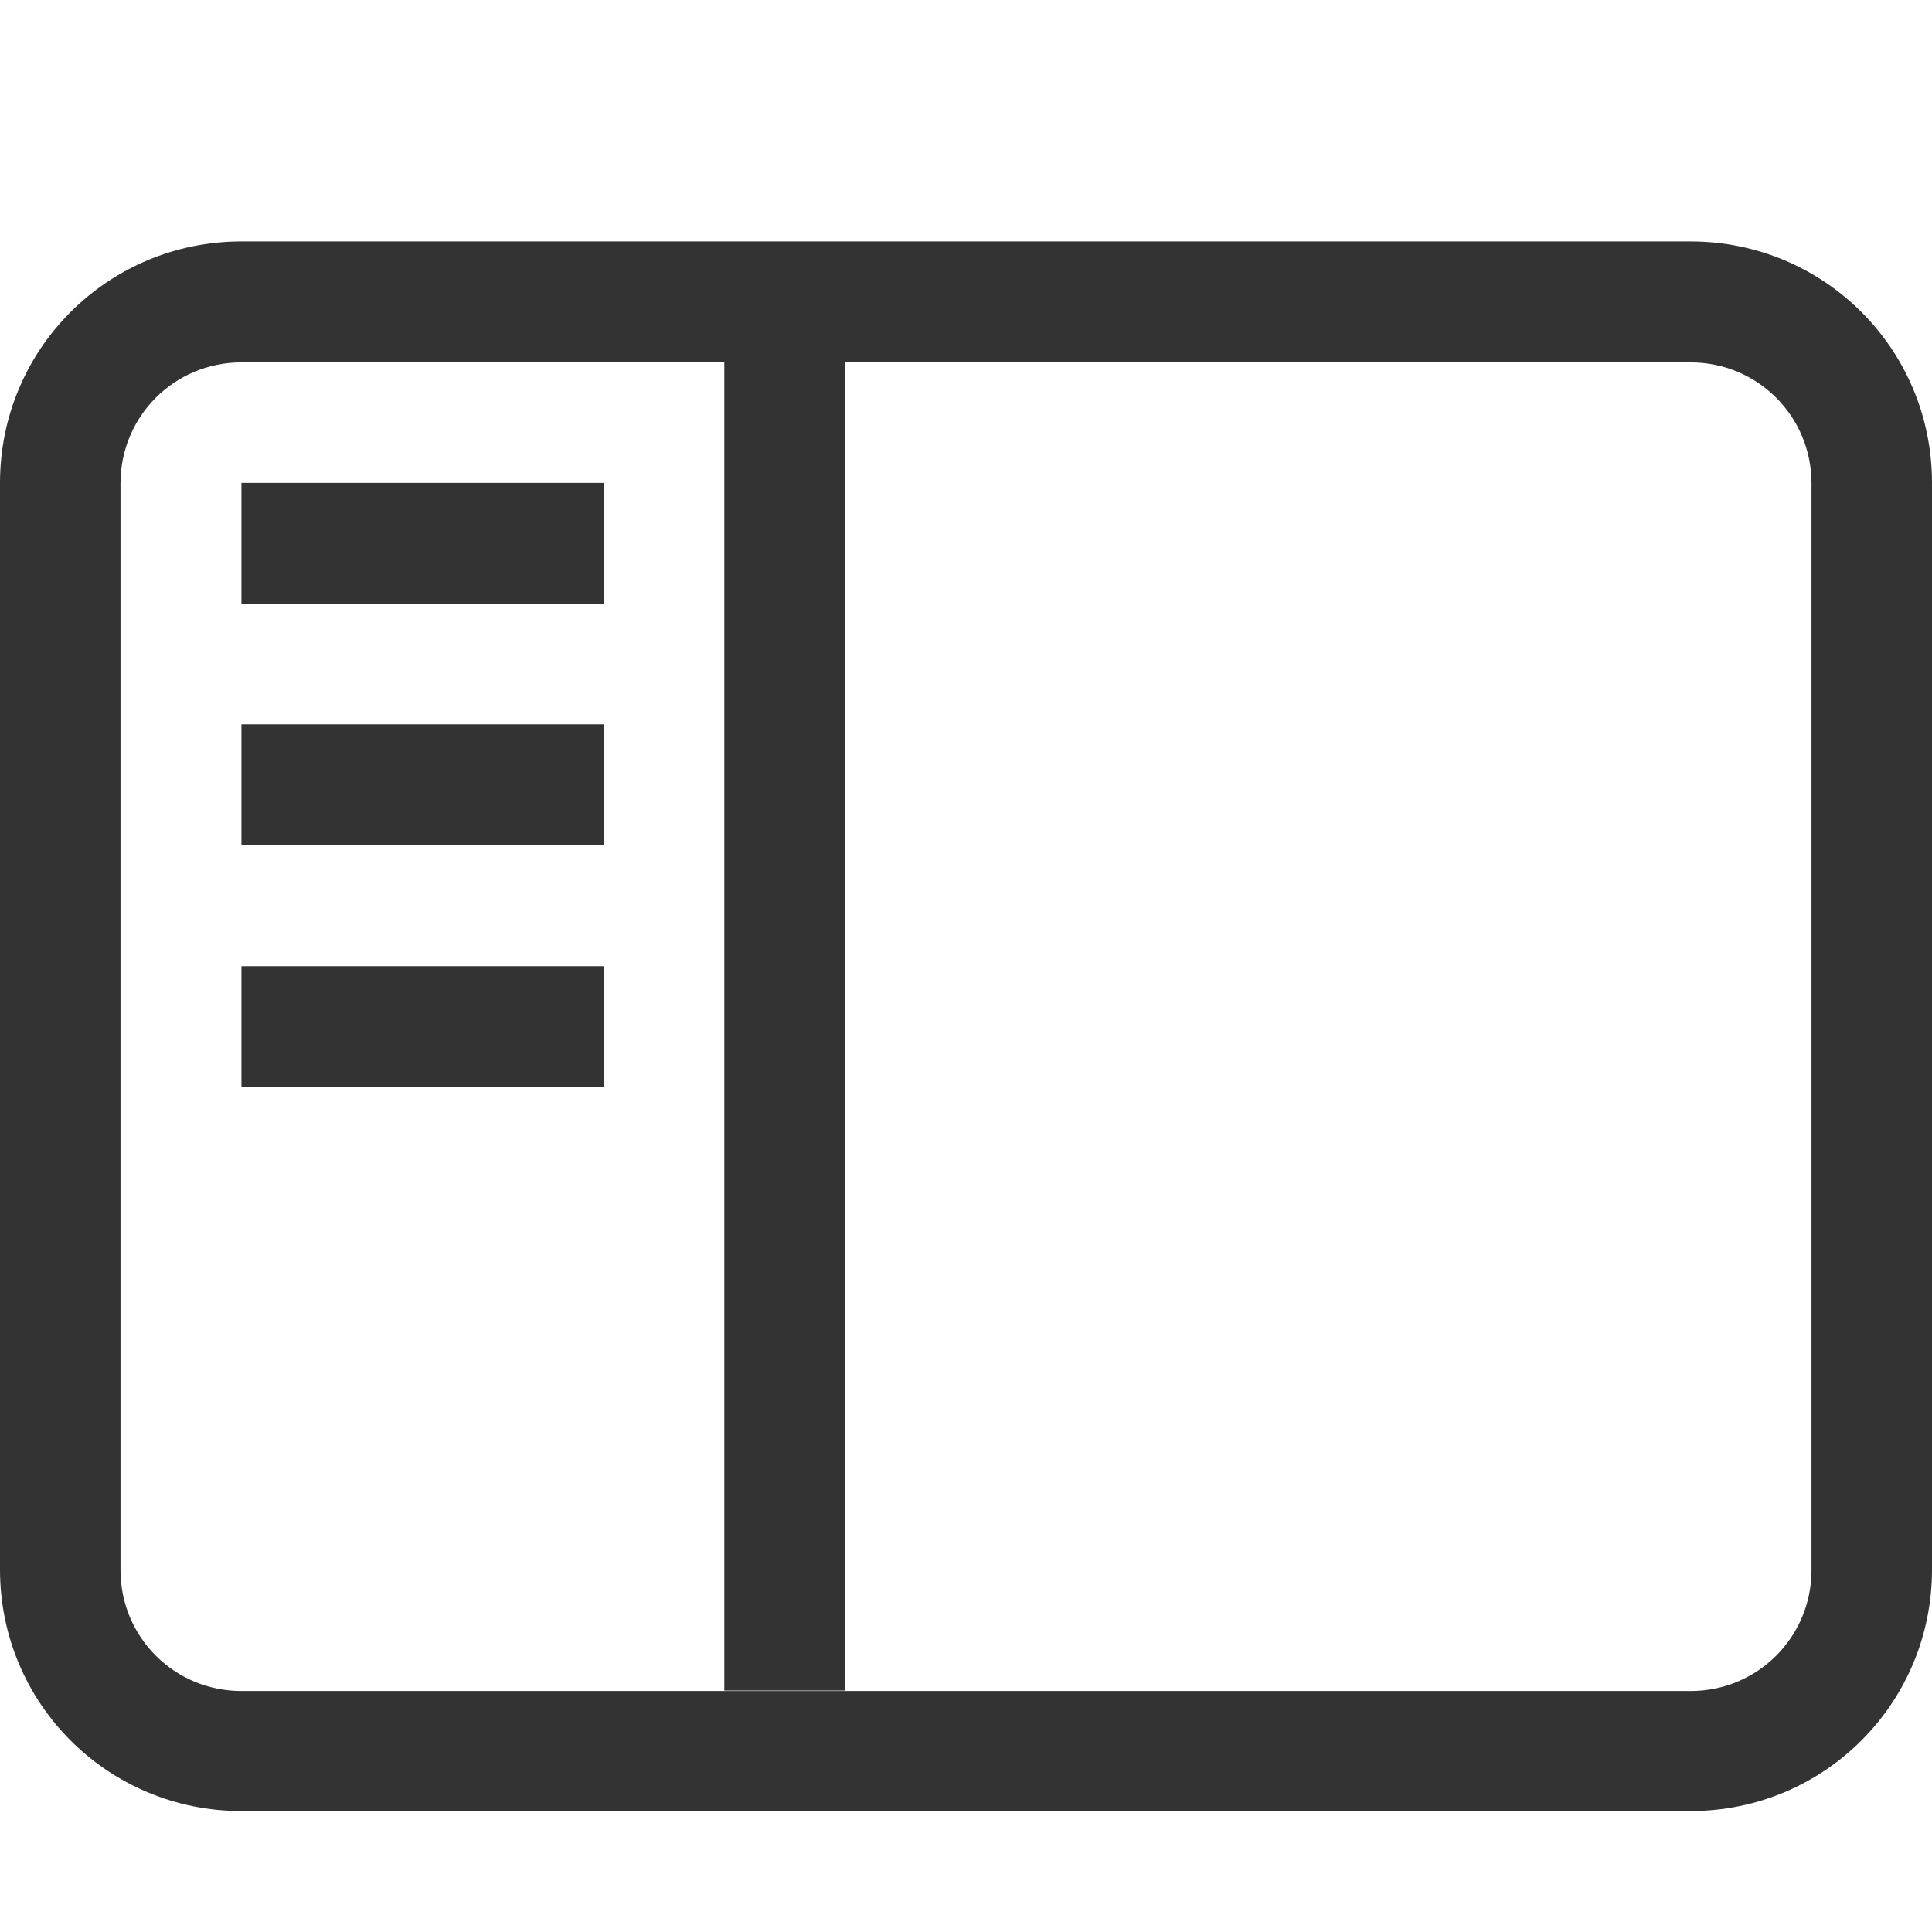
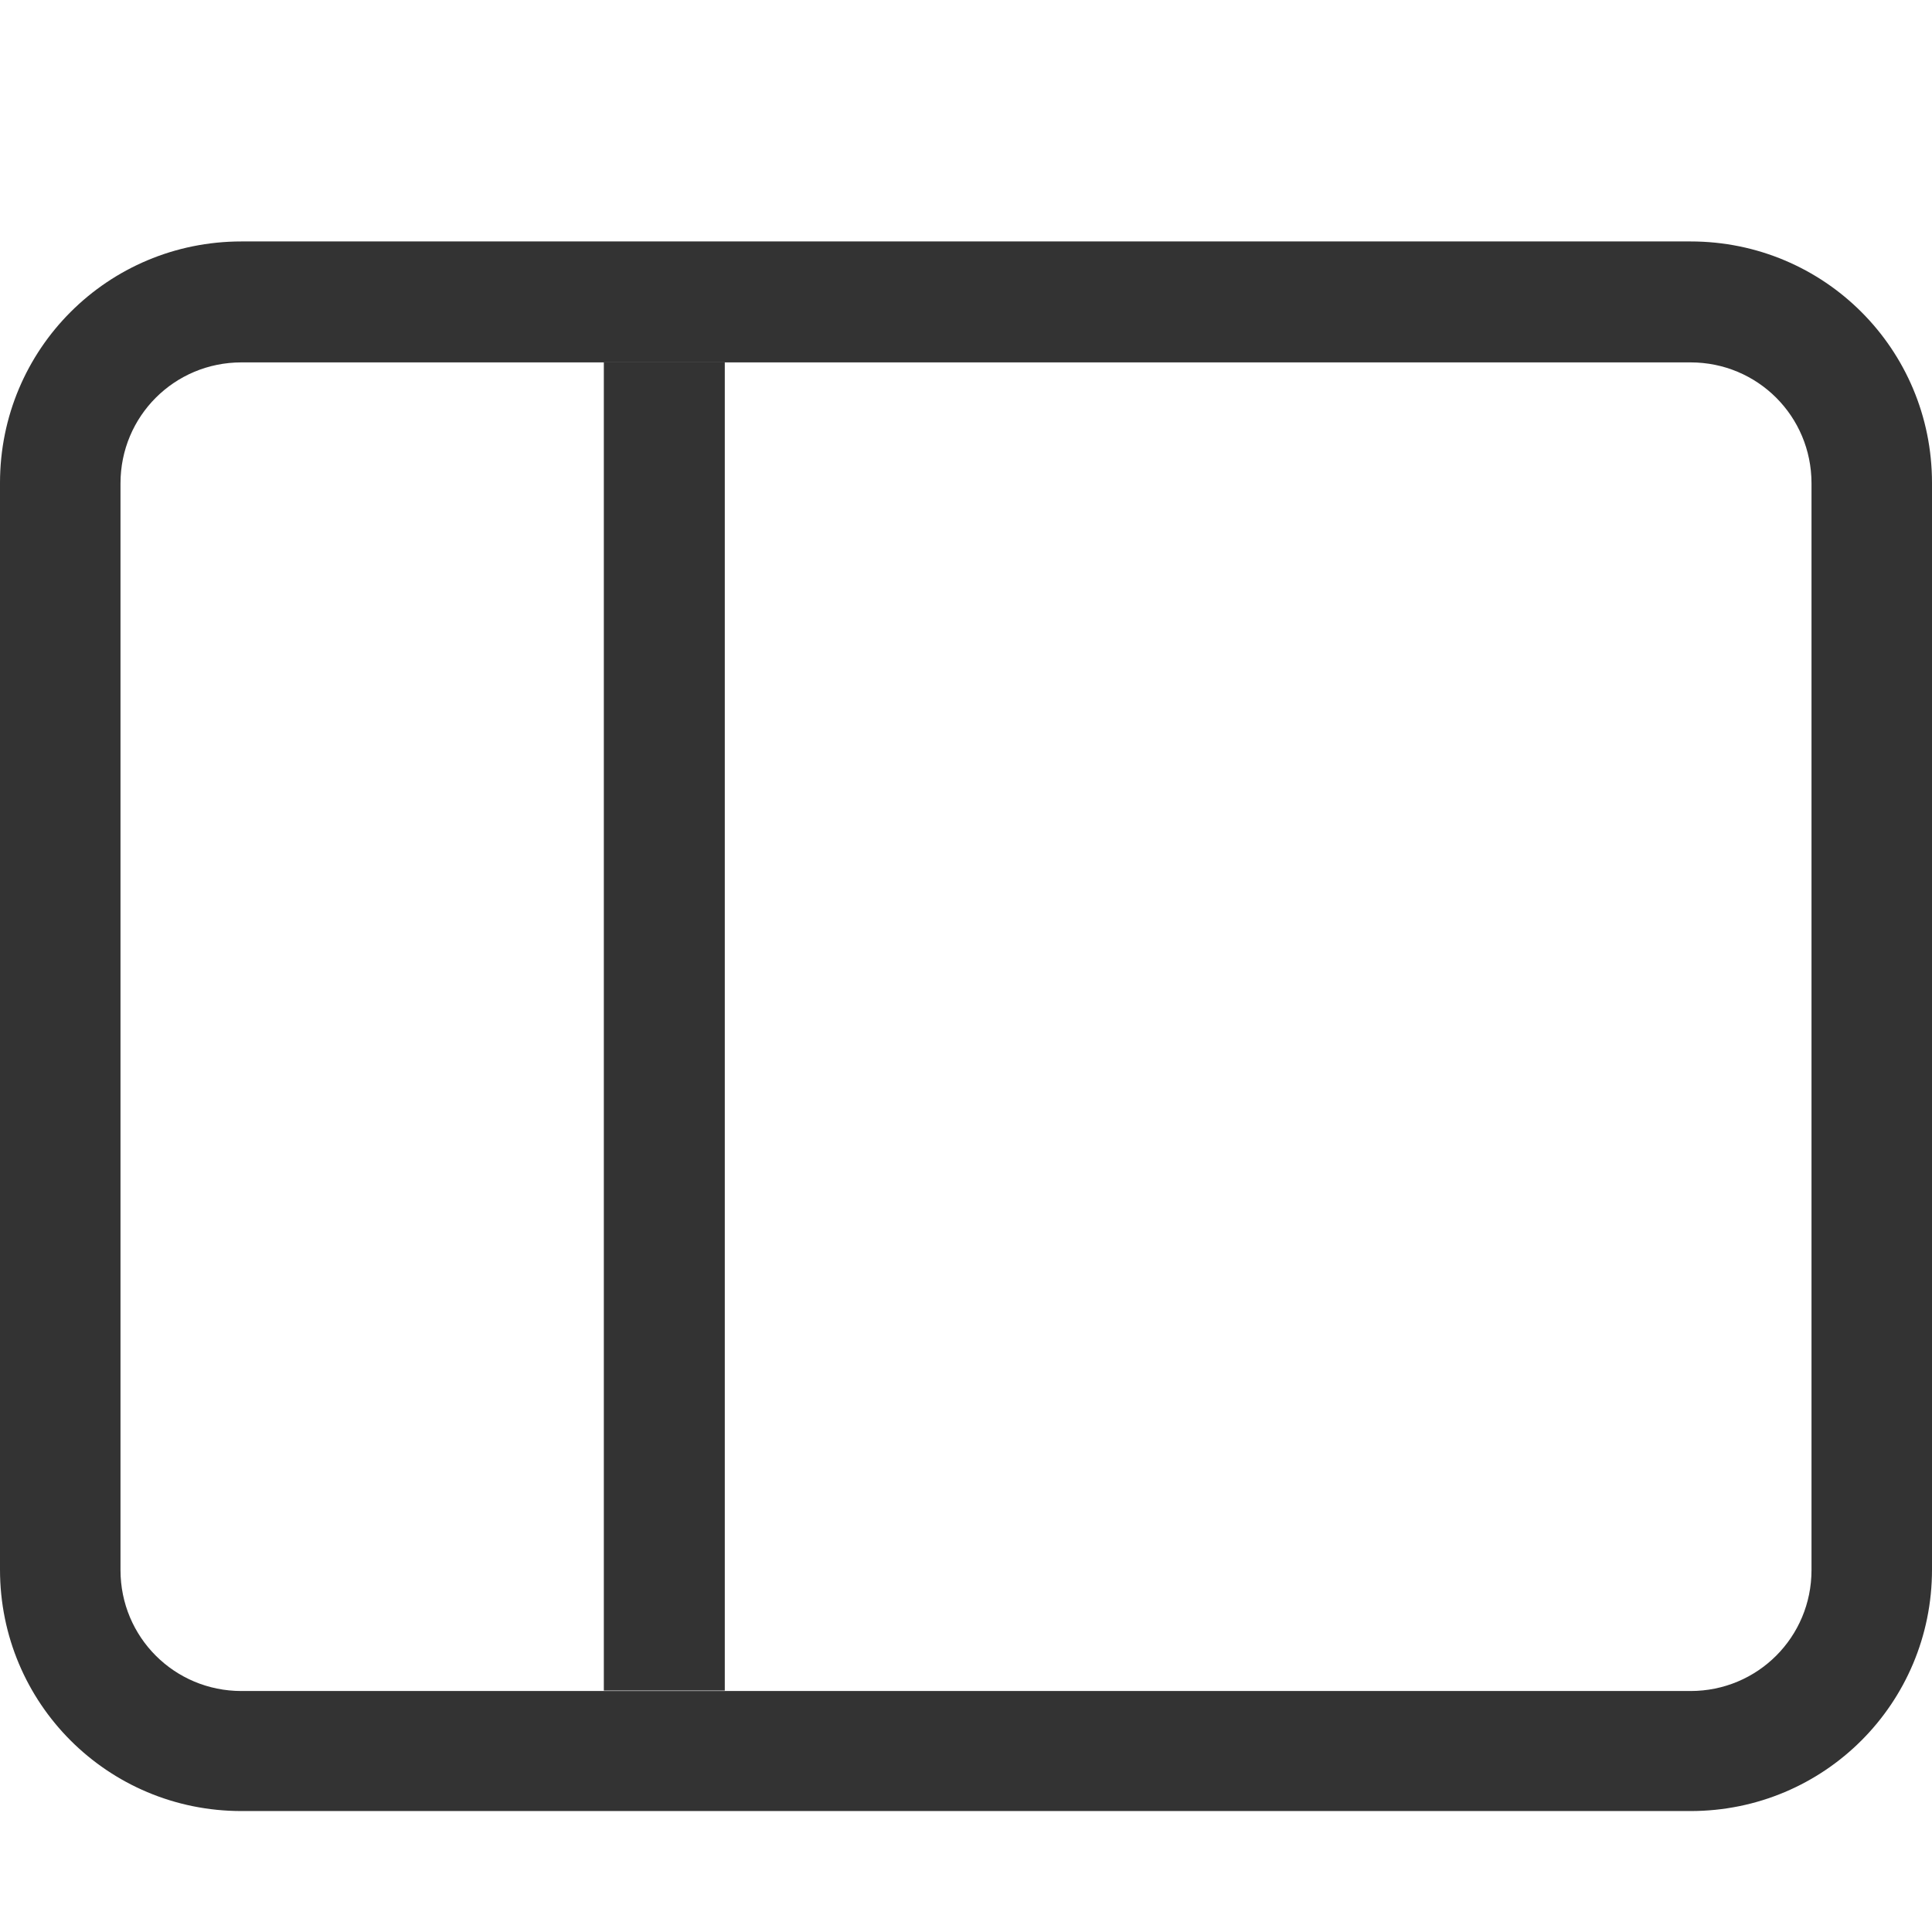
<svg xmlns="http://www.w3.org/2000/svg" width="4.233mm" height="4.233mm" version="1.1" viewBox="0 0 4.233 4.233">
  <g fill="#333">
    <path d="m0.529 0.529c-0.293 0-0.529 0.236-0.529 0.529v2.381c0 0.293 0.236 0.529 0.529 0.529h3.175c0.293 0 0.529-0.236 0.529-0.529v-2.381c0-0.293-0.236-0.529-0.529-0.529zm0 0.265h3.175c0.147 0 0.265 0.118 0.265 0.265v2.381c0 0.147-0.118 0.265-0.265 0.265h-3.175c-0.147 0-0.265-0.118-0.265-0.265v-2.381c0-0.147 0.118-0.265 0.265-0.265z" color="#363636" stroke-width=".265" />
-     <rect x="1.587" y=".794" width=".265" height="2.91" ry="0" color="#363636" stroke-width=".265" />
-     <g stroke-linecap="round" stroke-linejoin="round" stroke-width=".529">
-       <rect transform="scale(-1,1)" x="-1.323" y="1.058" width=".794" height=".265" />
-       <rect transform="scale(-1,1)" x="-1.323" y="1.587" width=".794" height=".265" stroke-width=".529" />
-       <rect transform="scale(-1,1)" x="-1.323" y="2.117" width=".794" height=".265" />
-     </g>
+     <rect x="1.323" y=".794" width=".265" height="2.91" ry="0" color="#363636" stroke-width=".265" />
  </g>
</svg>
